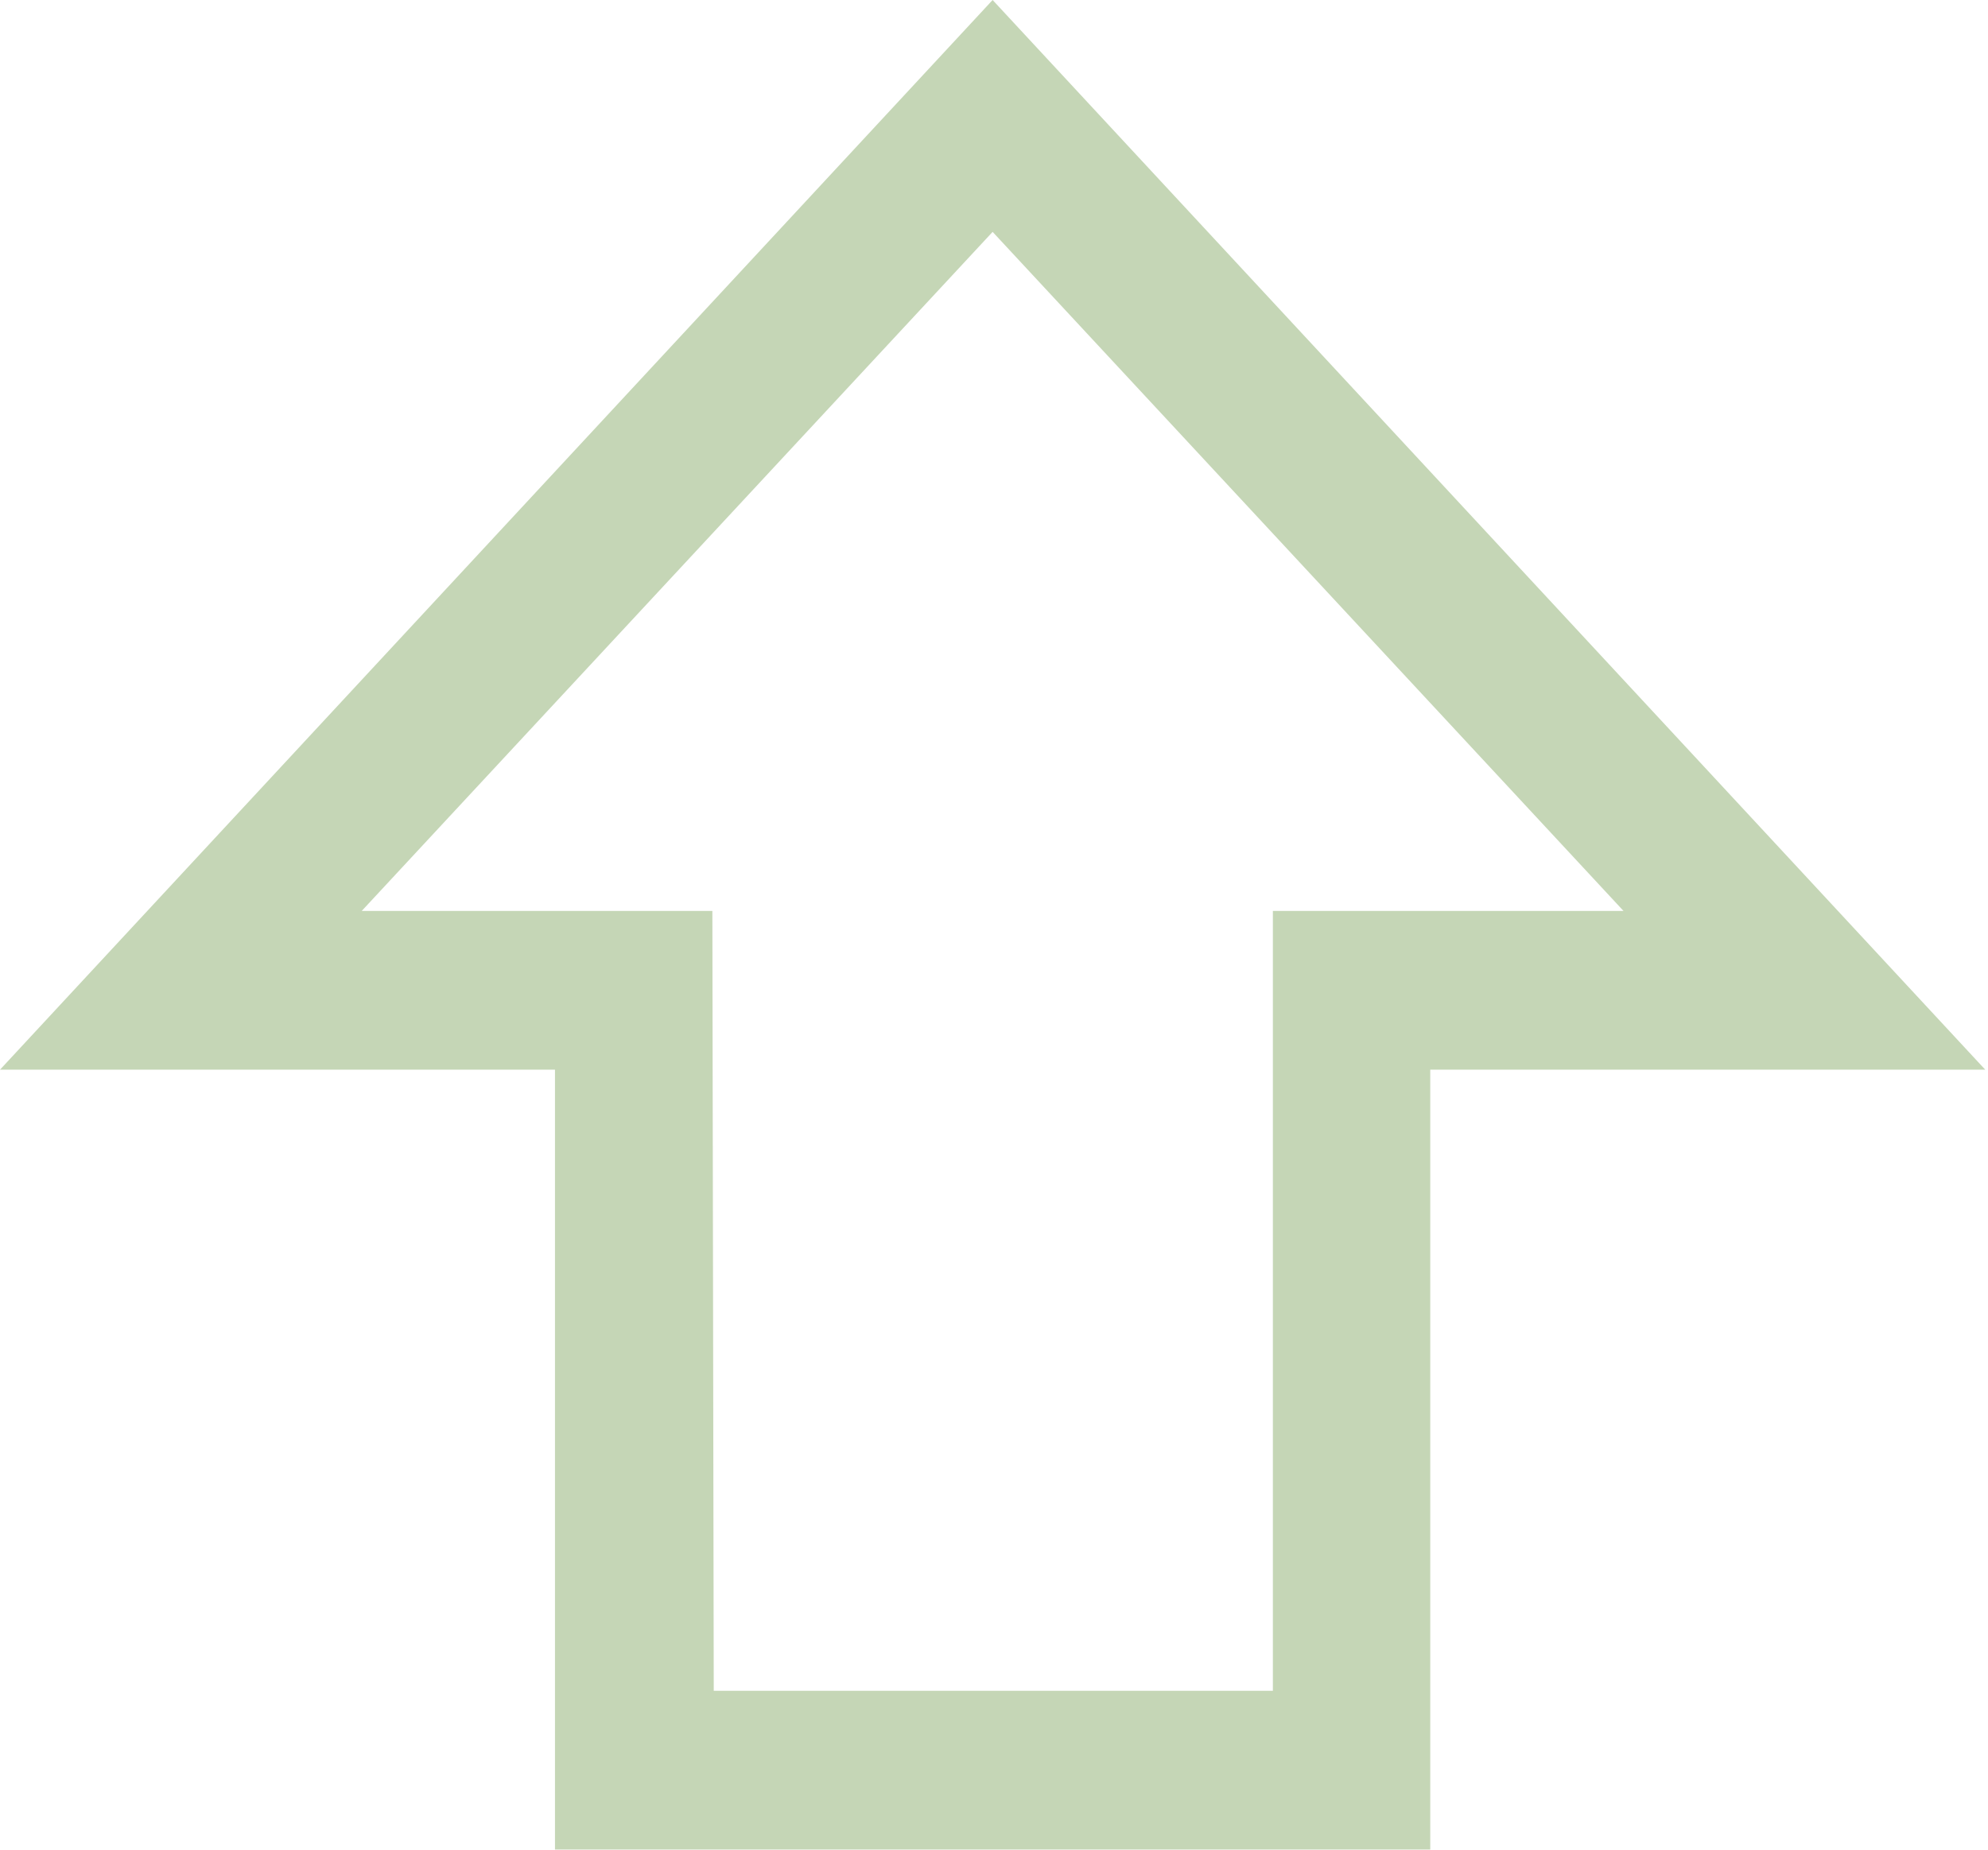
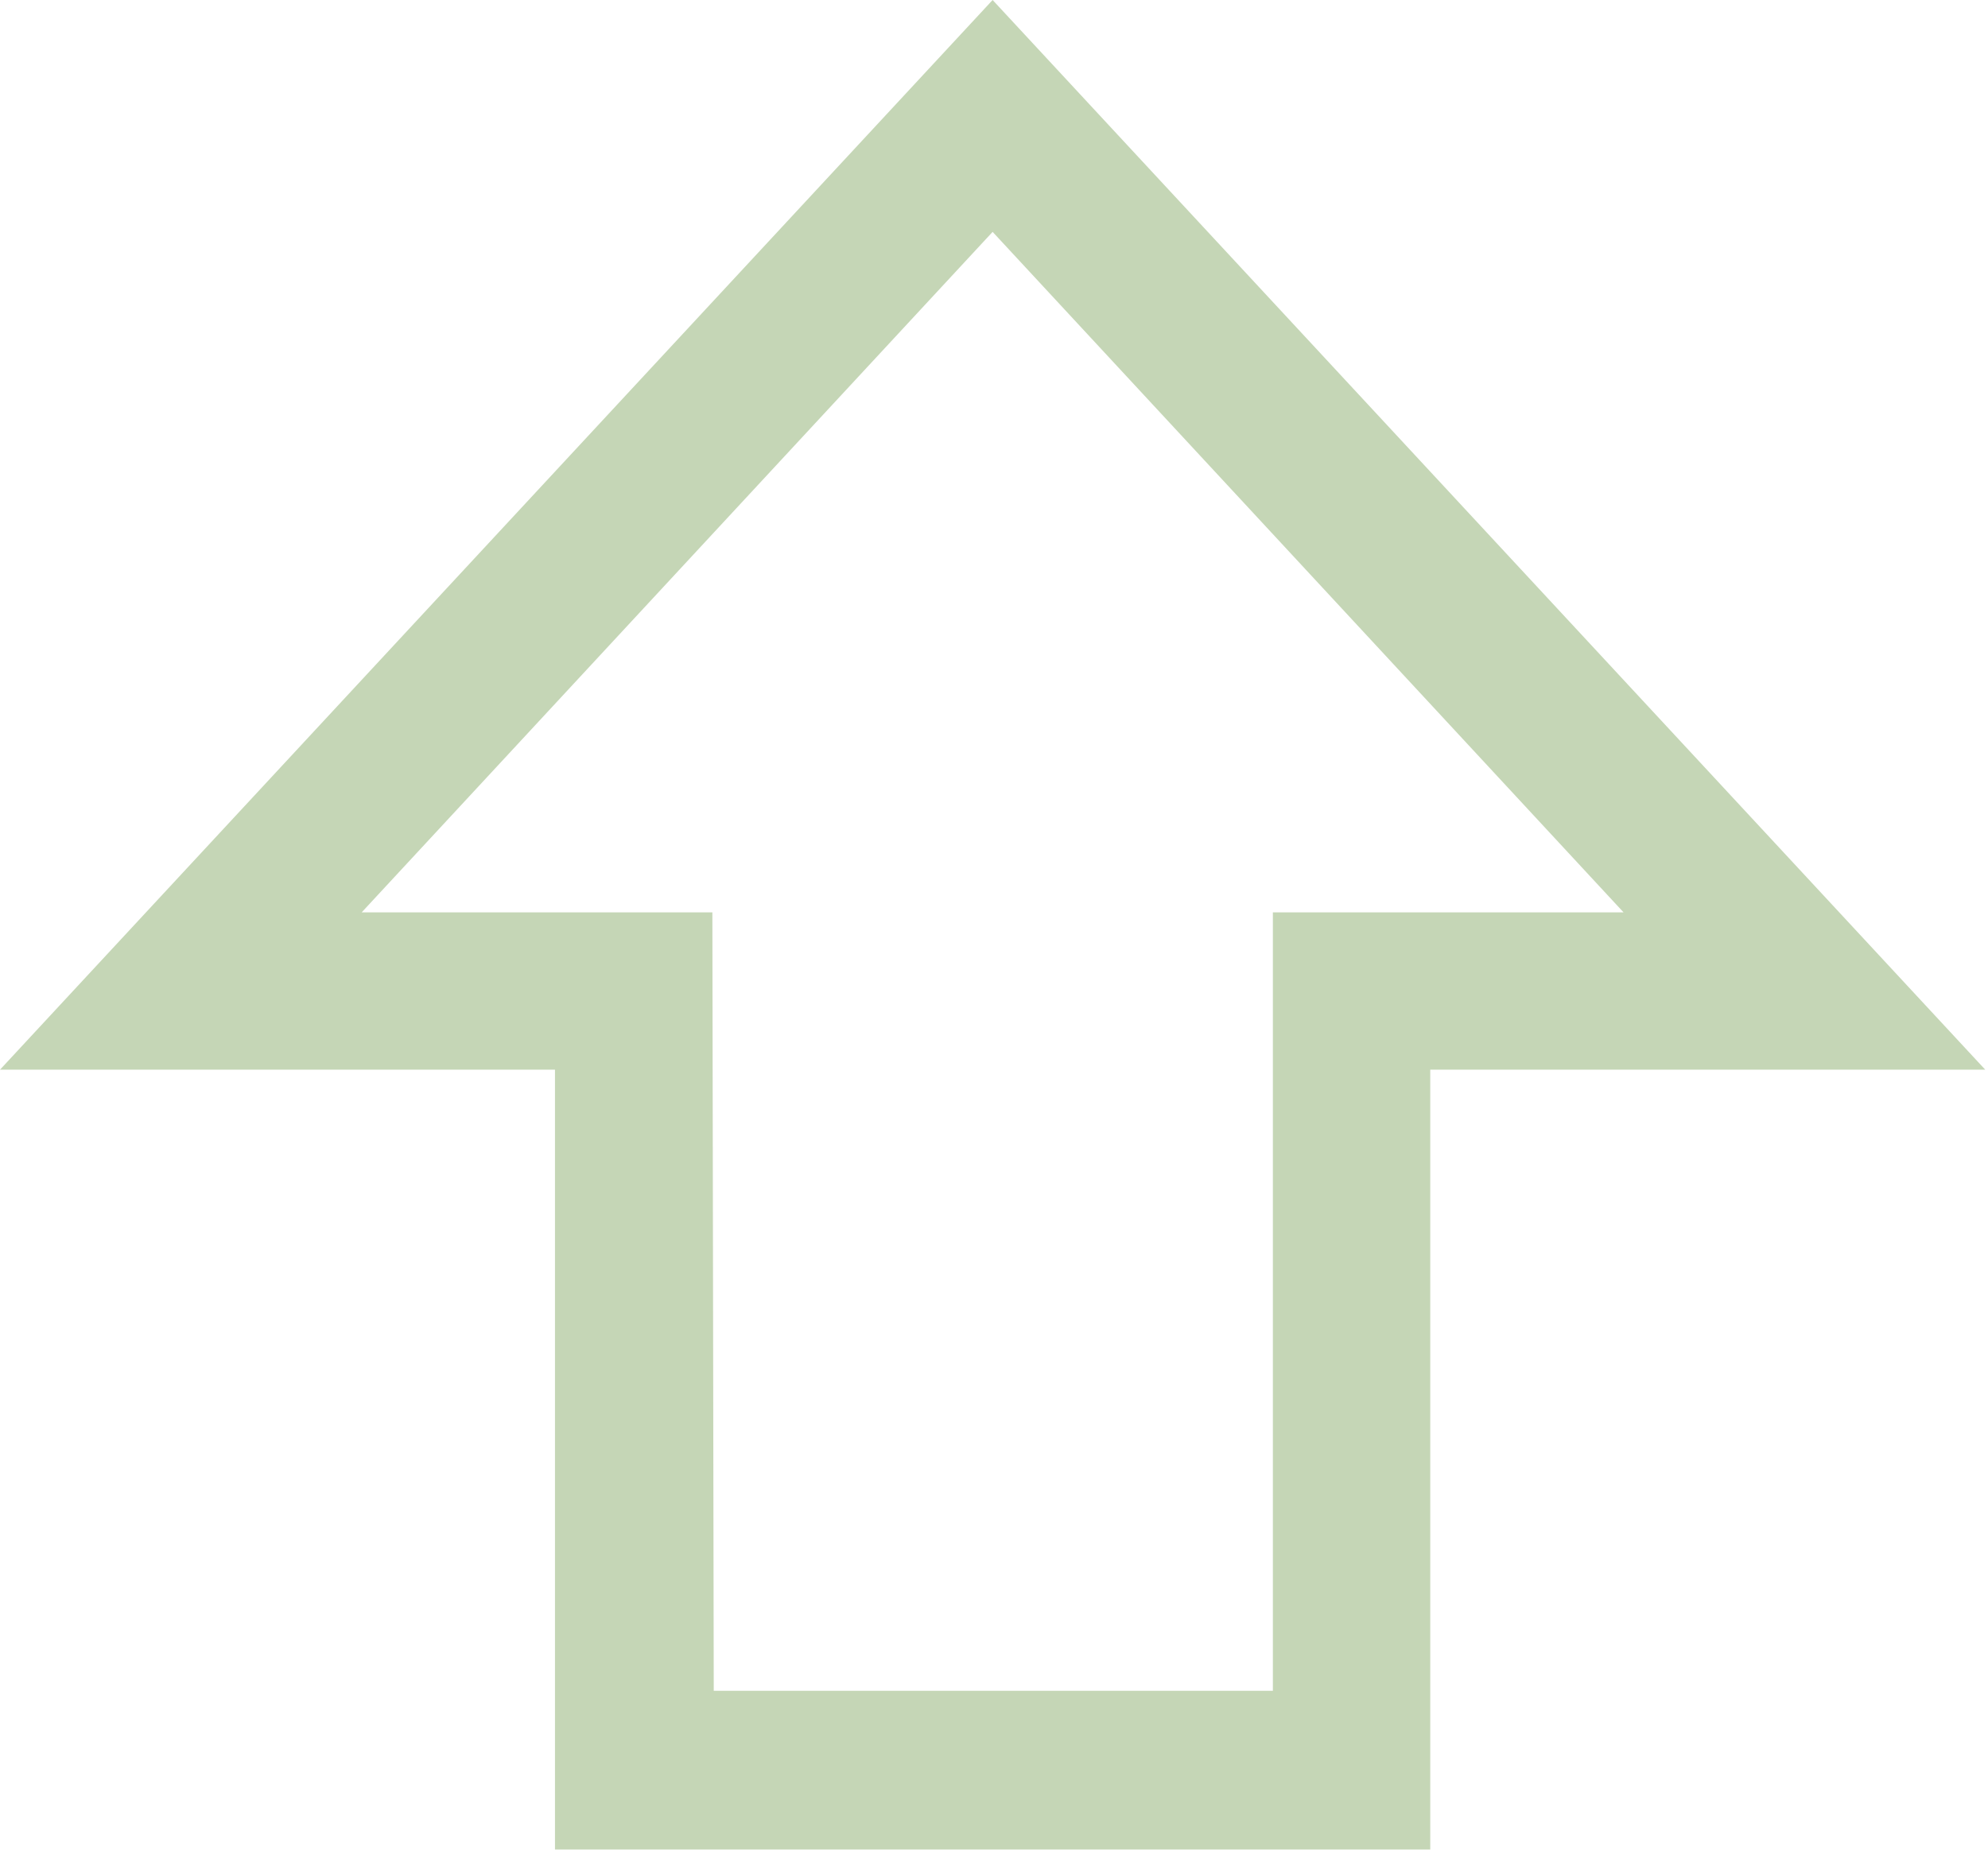
- <svg xmlns="http://www.w3.org/2000/svg" version="1.1" id="Layer_1" x="0px" y="0px" viewBox="-427 84 144 134" enable-background="new -427 84 144 134" xml:space="preserve">
+ <svg xmlns="http://www.w3.org/2000/svg" version="1.1" id="Layer_1" x="0px" y="0px" width="144px" height="134px" viewBox="0 0 144 134" enable-background="new 0 0 144 134" xml:space="preserve">
  <g>
-     <rect x="-427" y="84" fill="none" width="144" height="134" />
+     <rect fill="none" width="144" height="134" />
    <g>
-       <path fill="#C5D6B6" d="M-323.4,218h-63.4v-56.5H-427l71.9-77.5l71.9,77.5h-40.2L-323.4,218L-323.4,218z M-375.3,206.5h40.5v-56.5    h25.4l-45.7-49.2l-45.7,49.2h25.4L-375.3,206.5L-375.3,206.5z" />
+       <path fill="#C5D6B6" d="M103.6,134H40.2V77.5H0L71.9,0l71.9,77.5h-40.2V134L103.6,134z M51.7,122.5h40.5V66.1h25.4L71.9,16.8    L26.2,66.1h25.4L51.7,122.5L51.7,122.5z" />
    </g>
  </g>
</svg>
